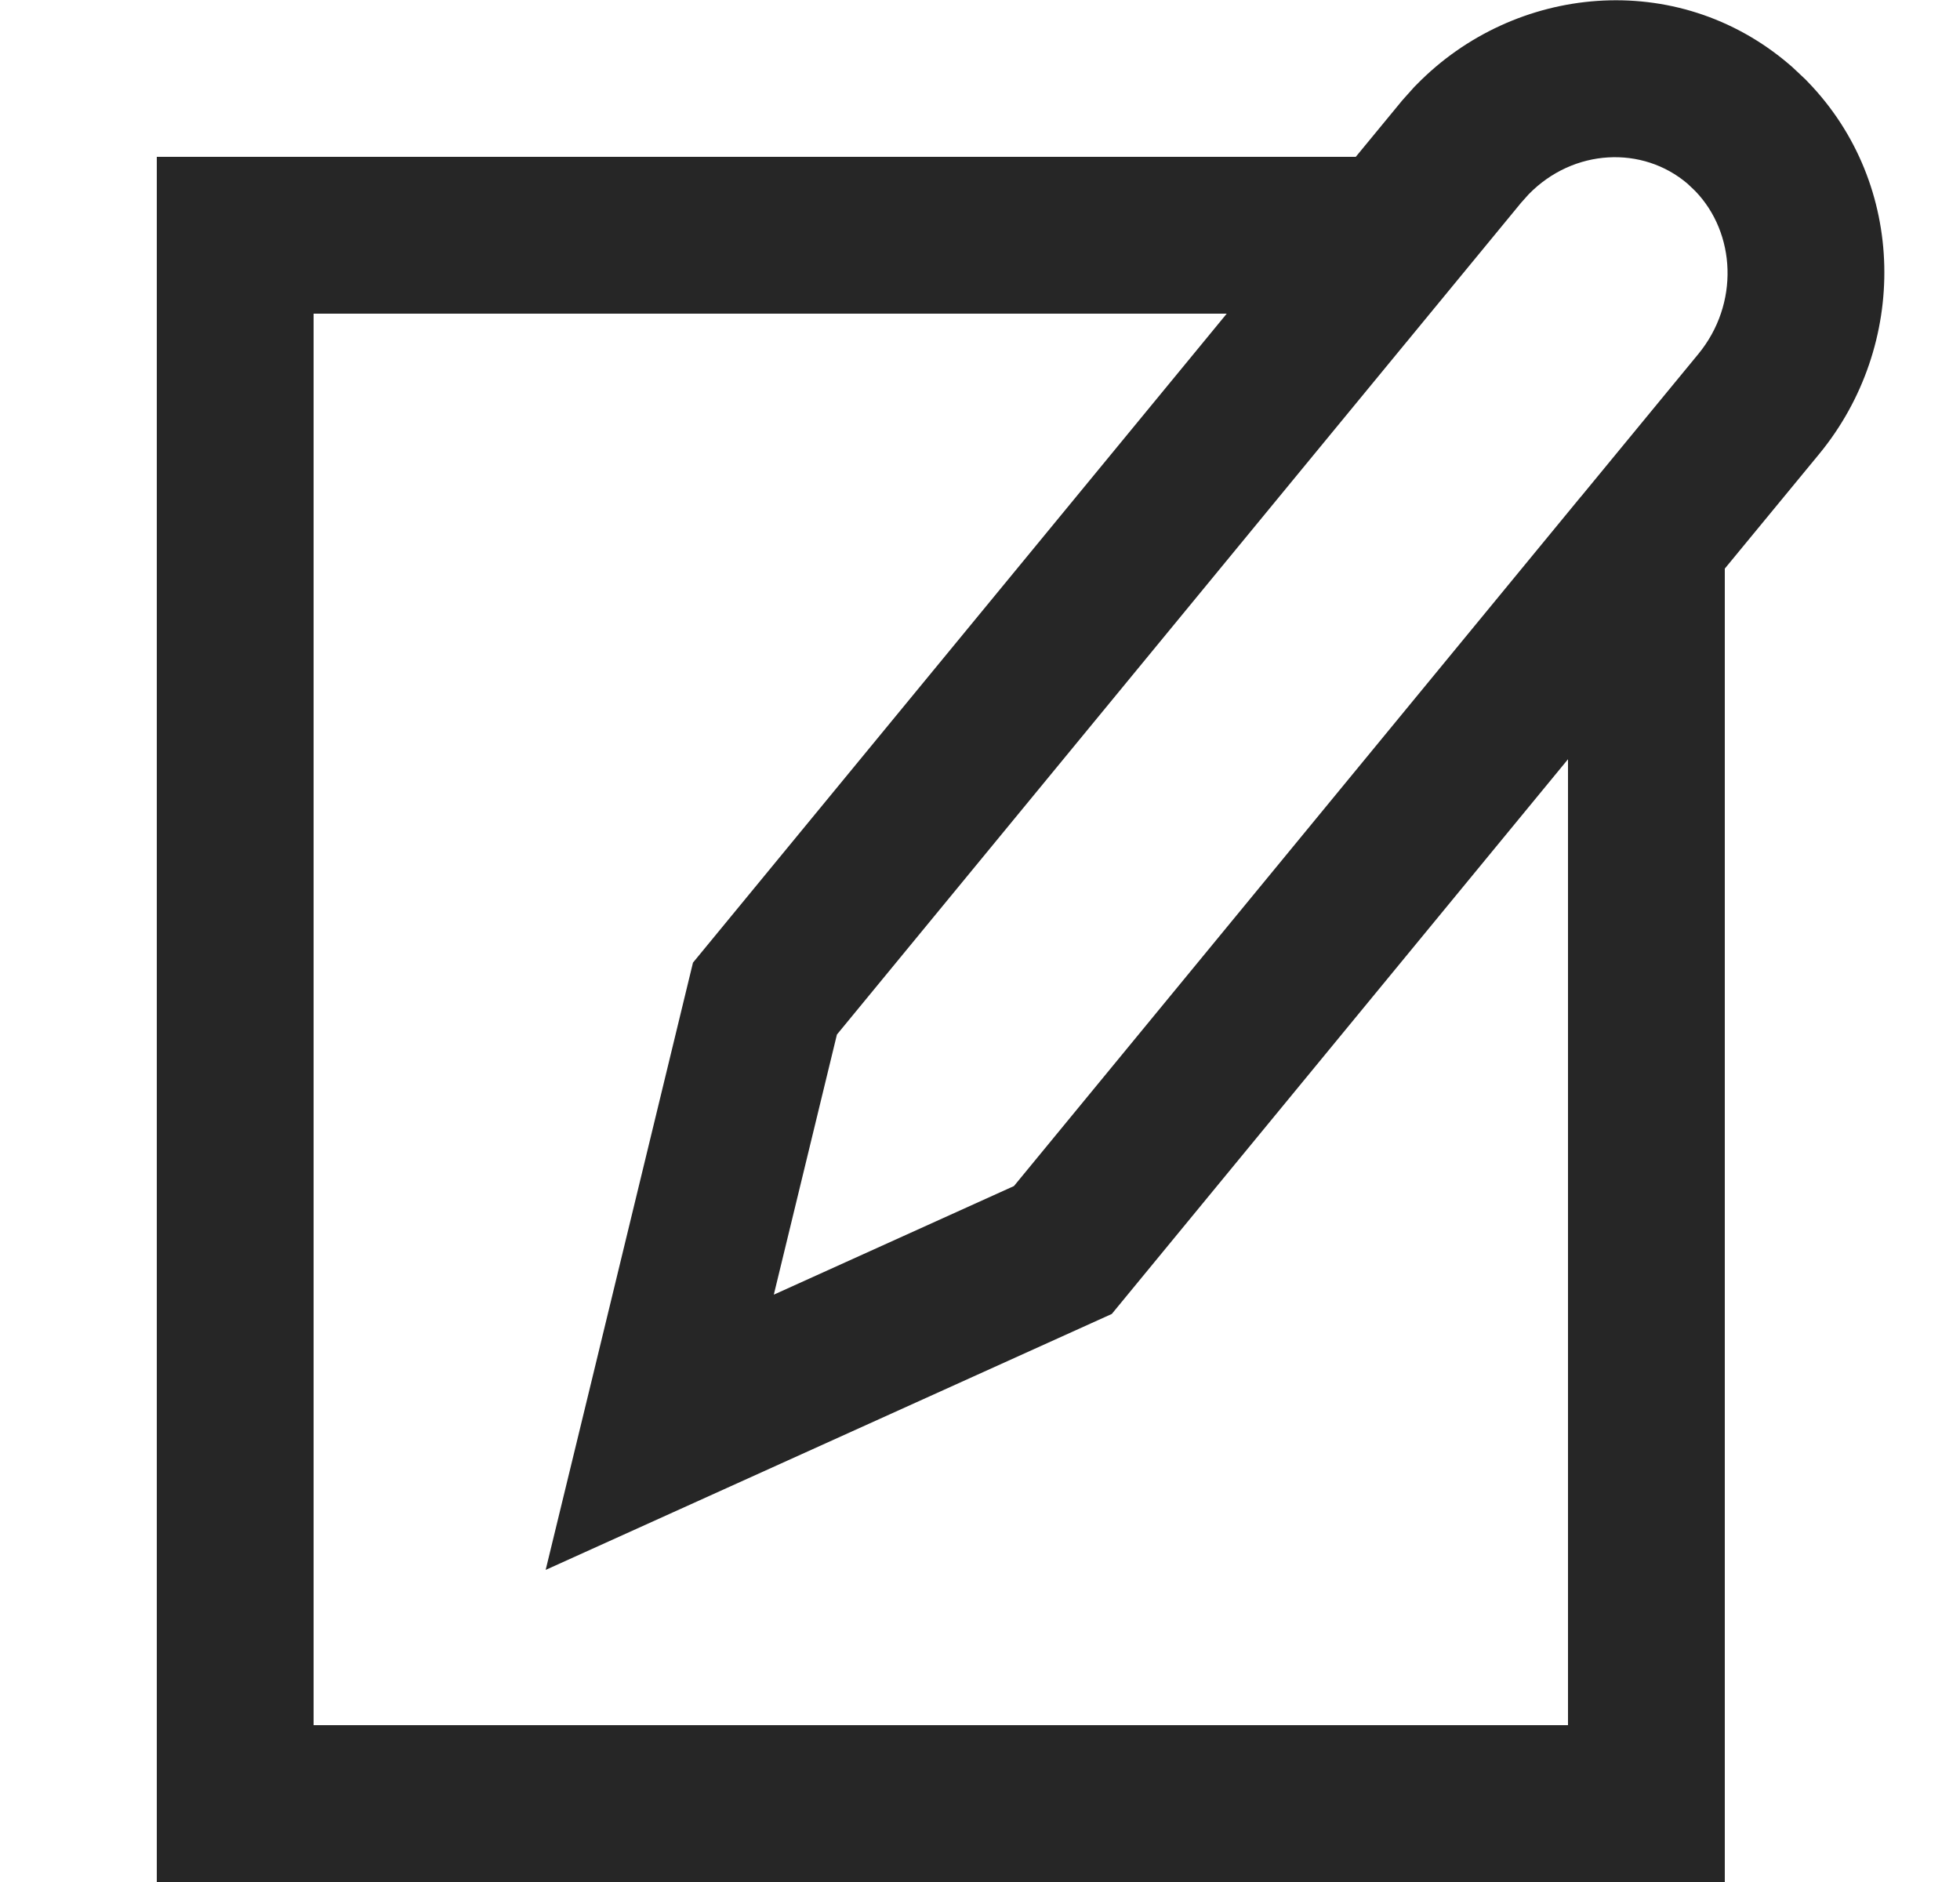
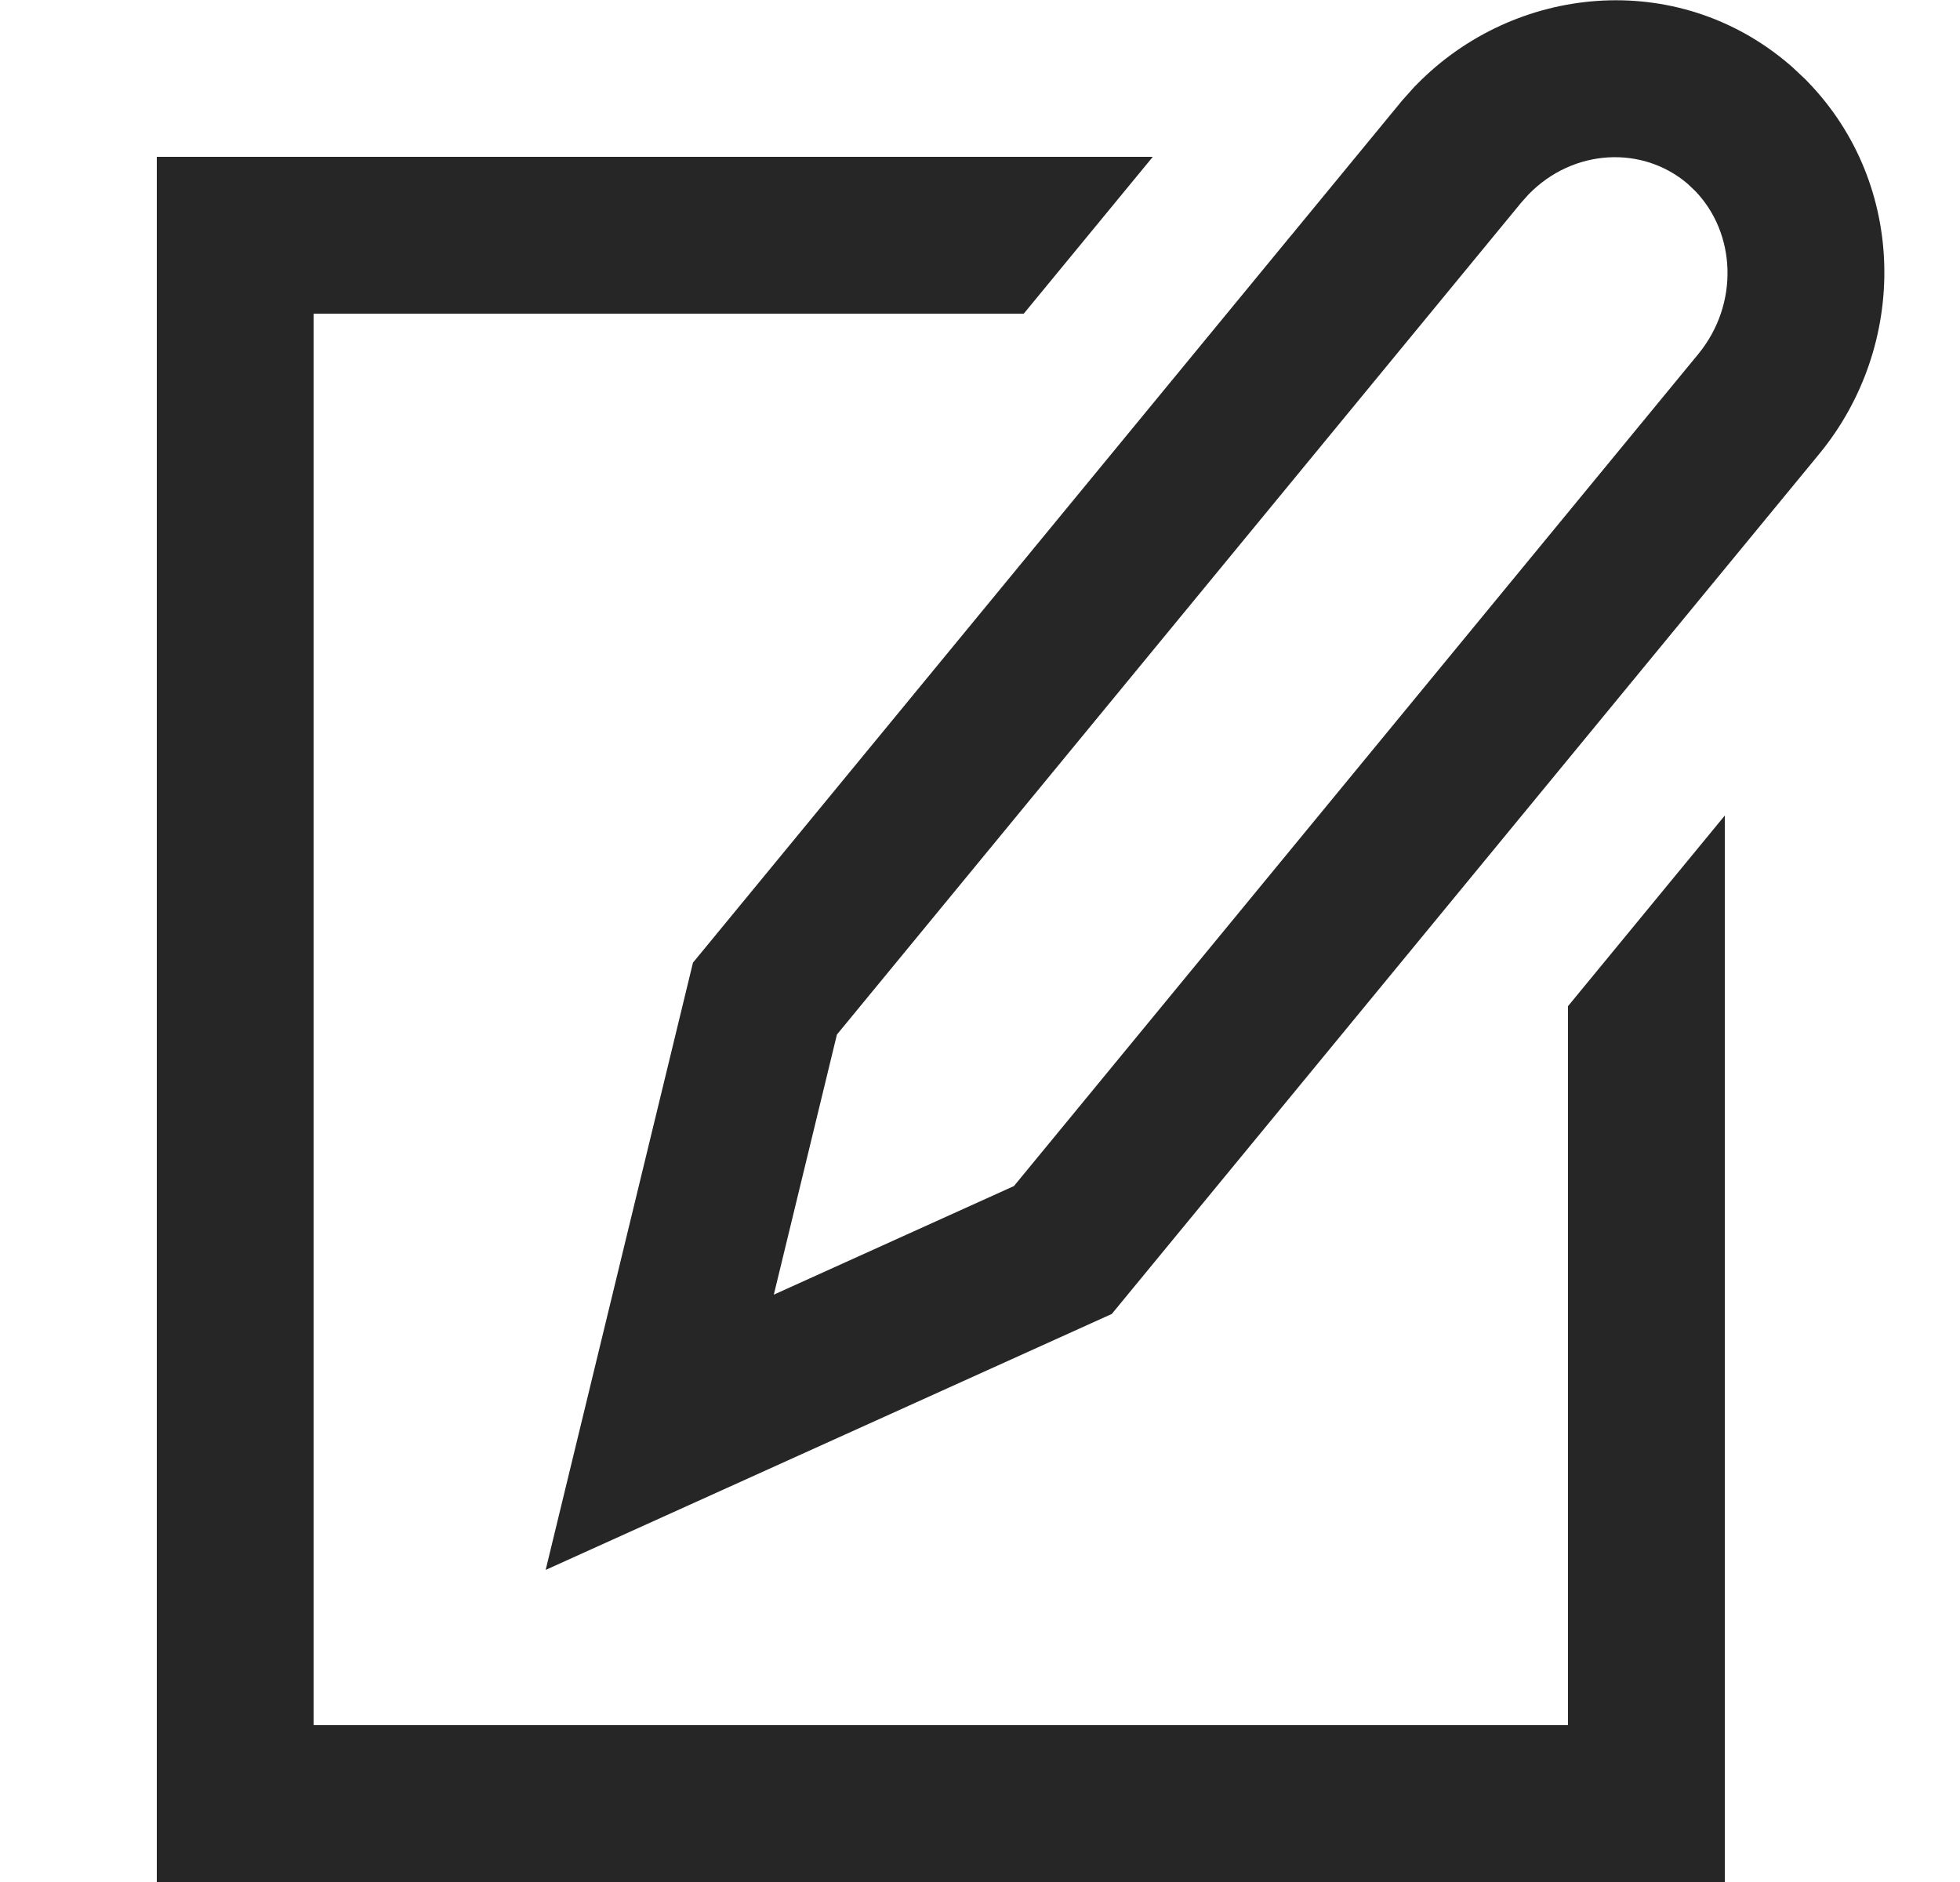
<svg xmlns="http://www.w3.org/2000/svg" width="25" height="24" viewBox="0 0 25 24" fill="none">
-   <path fill-rule="evenodd" clip-rule="evenodd" d="M23.027 1.011L23.06 1.045C24.329 2.357 24.34 4.407 23.206 5.787L22 7.251V24H2V2H17.293L17.746 1.45L17.886 1.28L18.039 1.109L18.07 1.078C19.314 -0.194 21.385 -0.409 22.825 0.824L22.861 0.855L23.027 1.011ZM15.647 4H4V22H20V9.682L14.181 16.756L9.272 18.975L6.96 20.02L7.559 17.555L8.839 12.276L15.204 4.539L15.204 4.539L15.204 4.539L15.647 4ZM21.661 4.516L21.661 4.516L20.164 6.335L20.163 6.335L12.933 15.125L9.87 16.51L10.675 13.193L16.749 5.809L17.939 4.363L17.939 4.362L17.939 4.362L17.941 4.361L18.019 4.266L19.403 2.584L19.499 2.477C20.07 1.893 20.951 1.853 21.525 2.343L21.525 2.343L21.622 2.435L21.622 2.435C22.142 2.973 22.189 3.874 21.662 4.515L21.661 4.516Z" fill="#262626" />
+   <path fill-rule="evenodd" clip-rule="evenodd" d="M23.027 1.011L23.06 1.045C24.329 2.357 24.34 4.407 23.206 5.787L14.181 16.756L6.96 20.02L8.839 12.276L16.472 2.998L16.475 2.995L17.886 1.28L18.039 1.109L18.07 1.078C19.314 -0.194 21.385 -0.409 22.825 0.824L22.861 0.855L23.027 1.011ZM21.622 2.435C22.142 2.973 22.188 3.874 21.661 4.516L12.933 15.125L9.87 16.51L10.675 13.193L19.403 2.584L19.499 2.477C20.07 1.893 20.951 1.853 21.525 2.343L21.622 2.435ZM2 2H14.704L13.058 4H4V22H20V12.831L22 10.4V24H2V2Z" fill="#262626" />
</svg>
